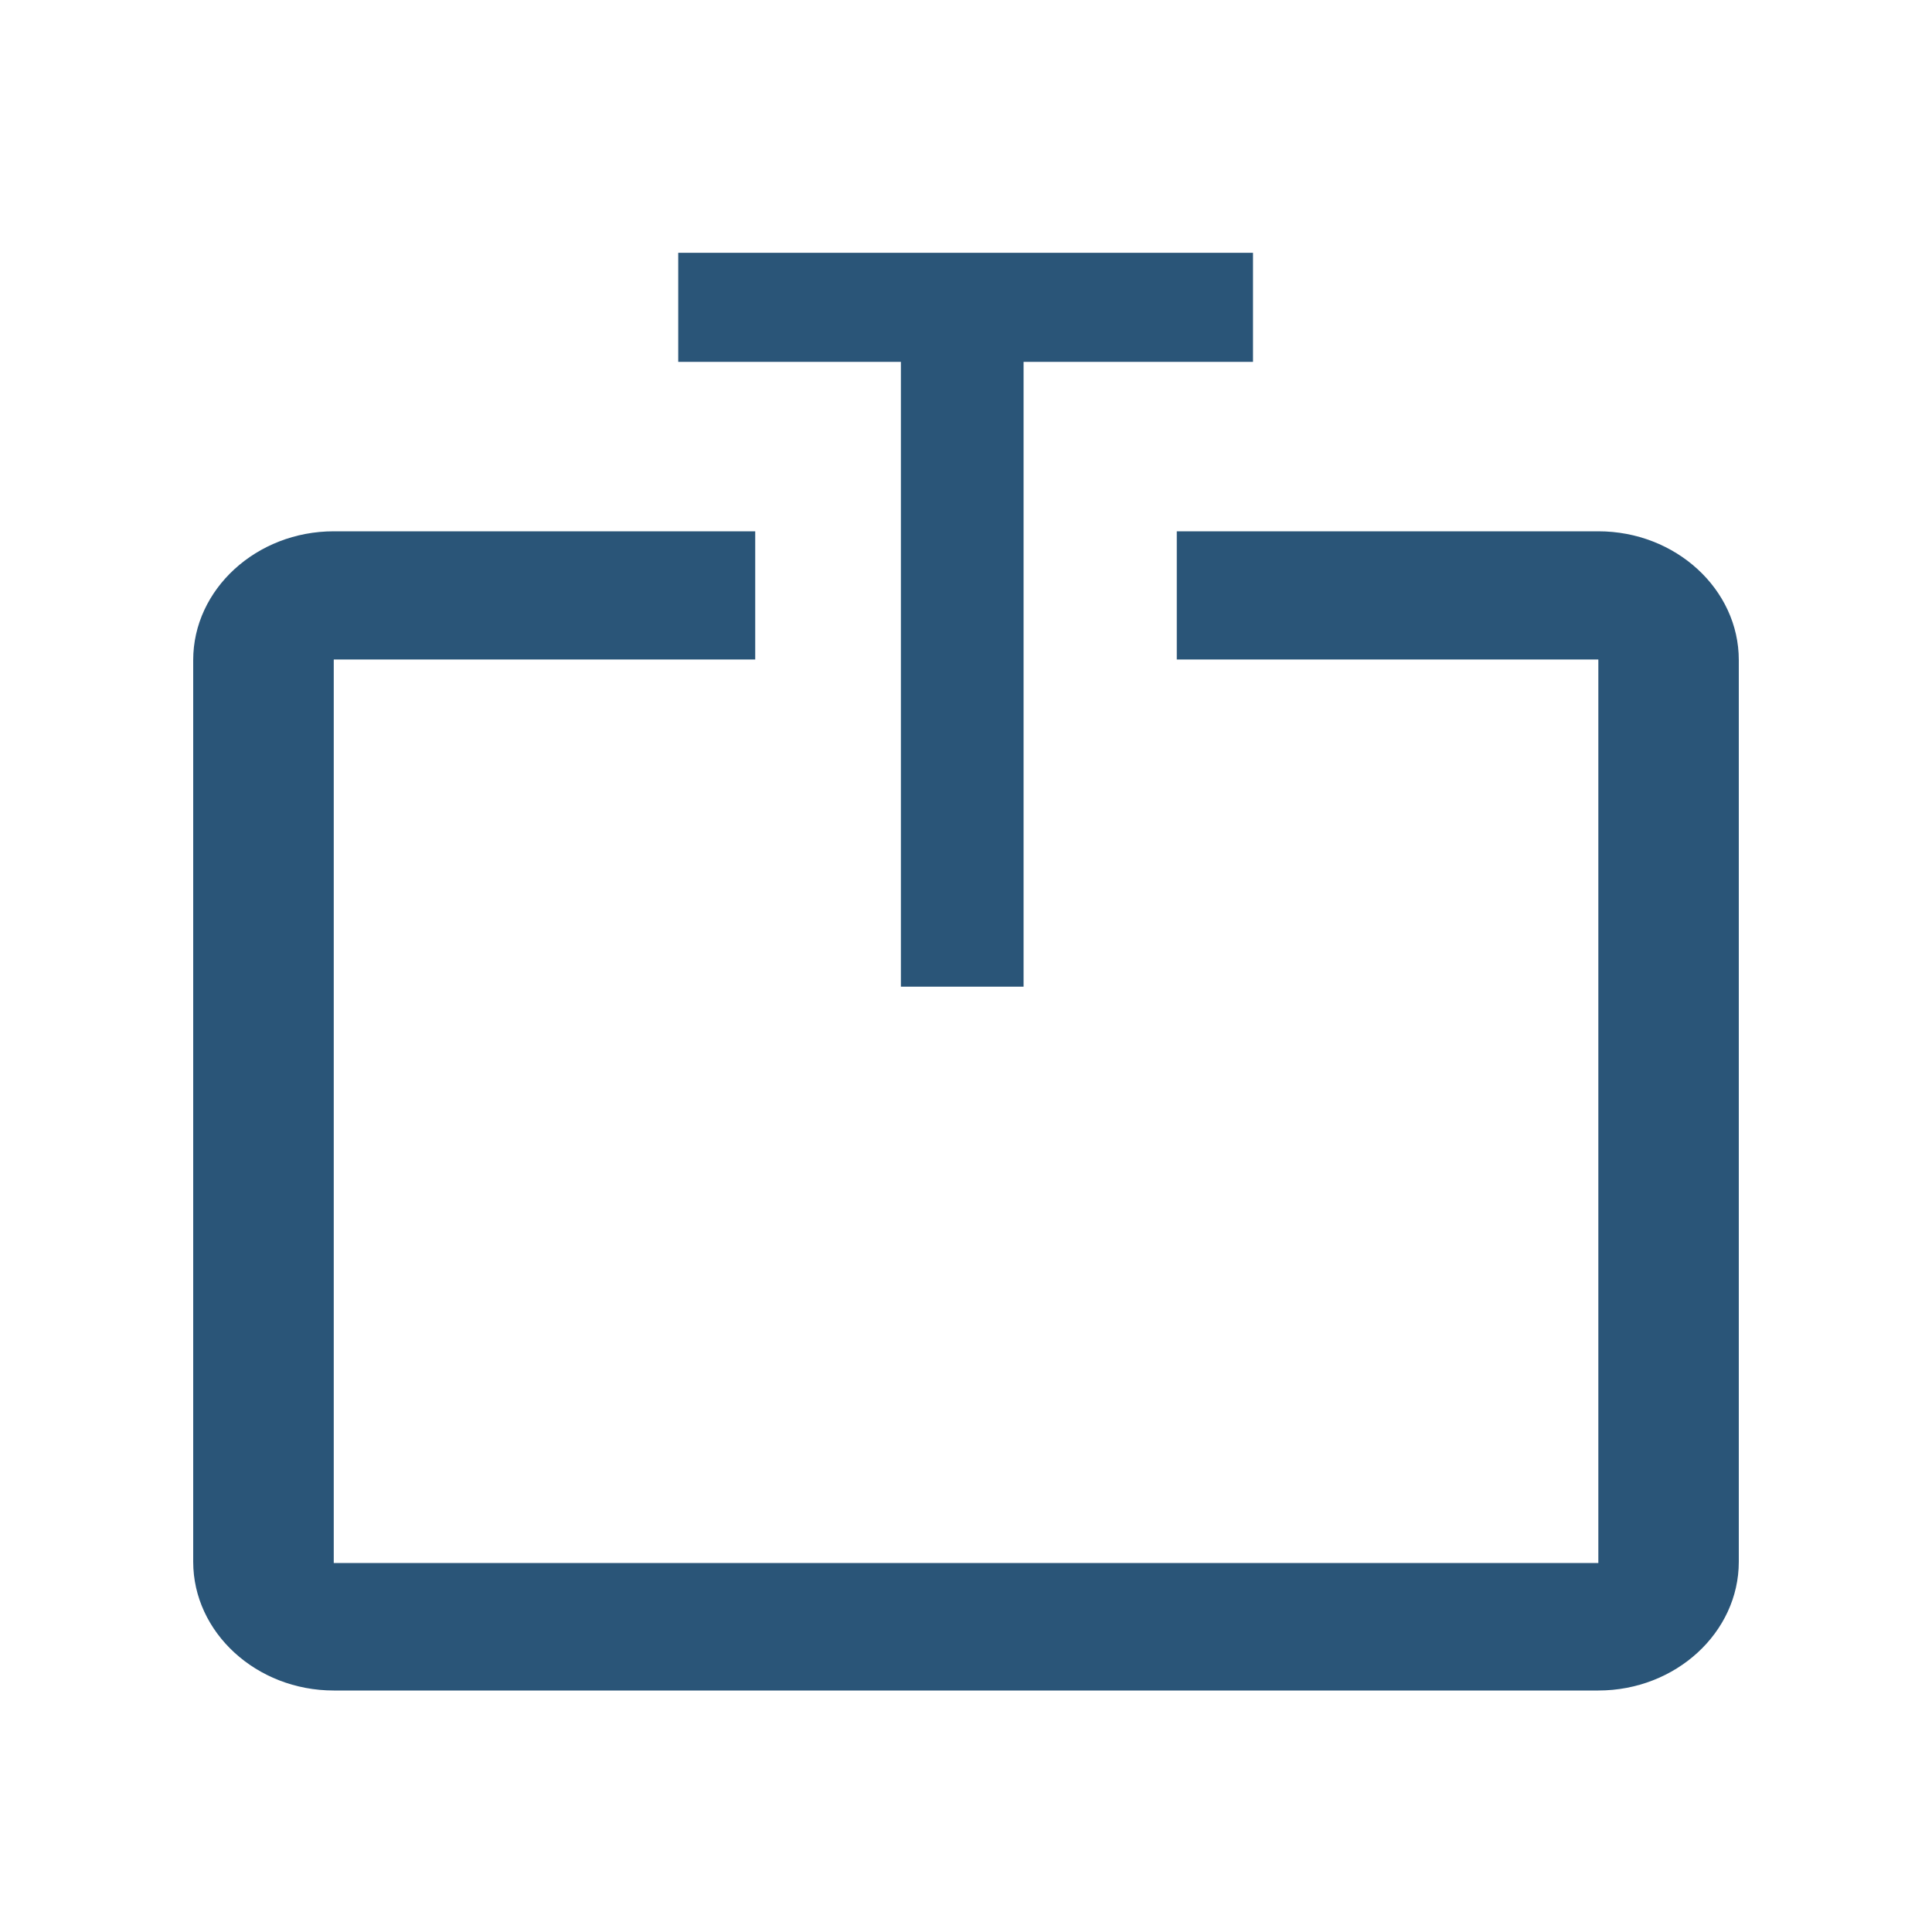
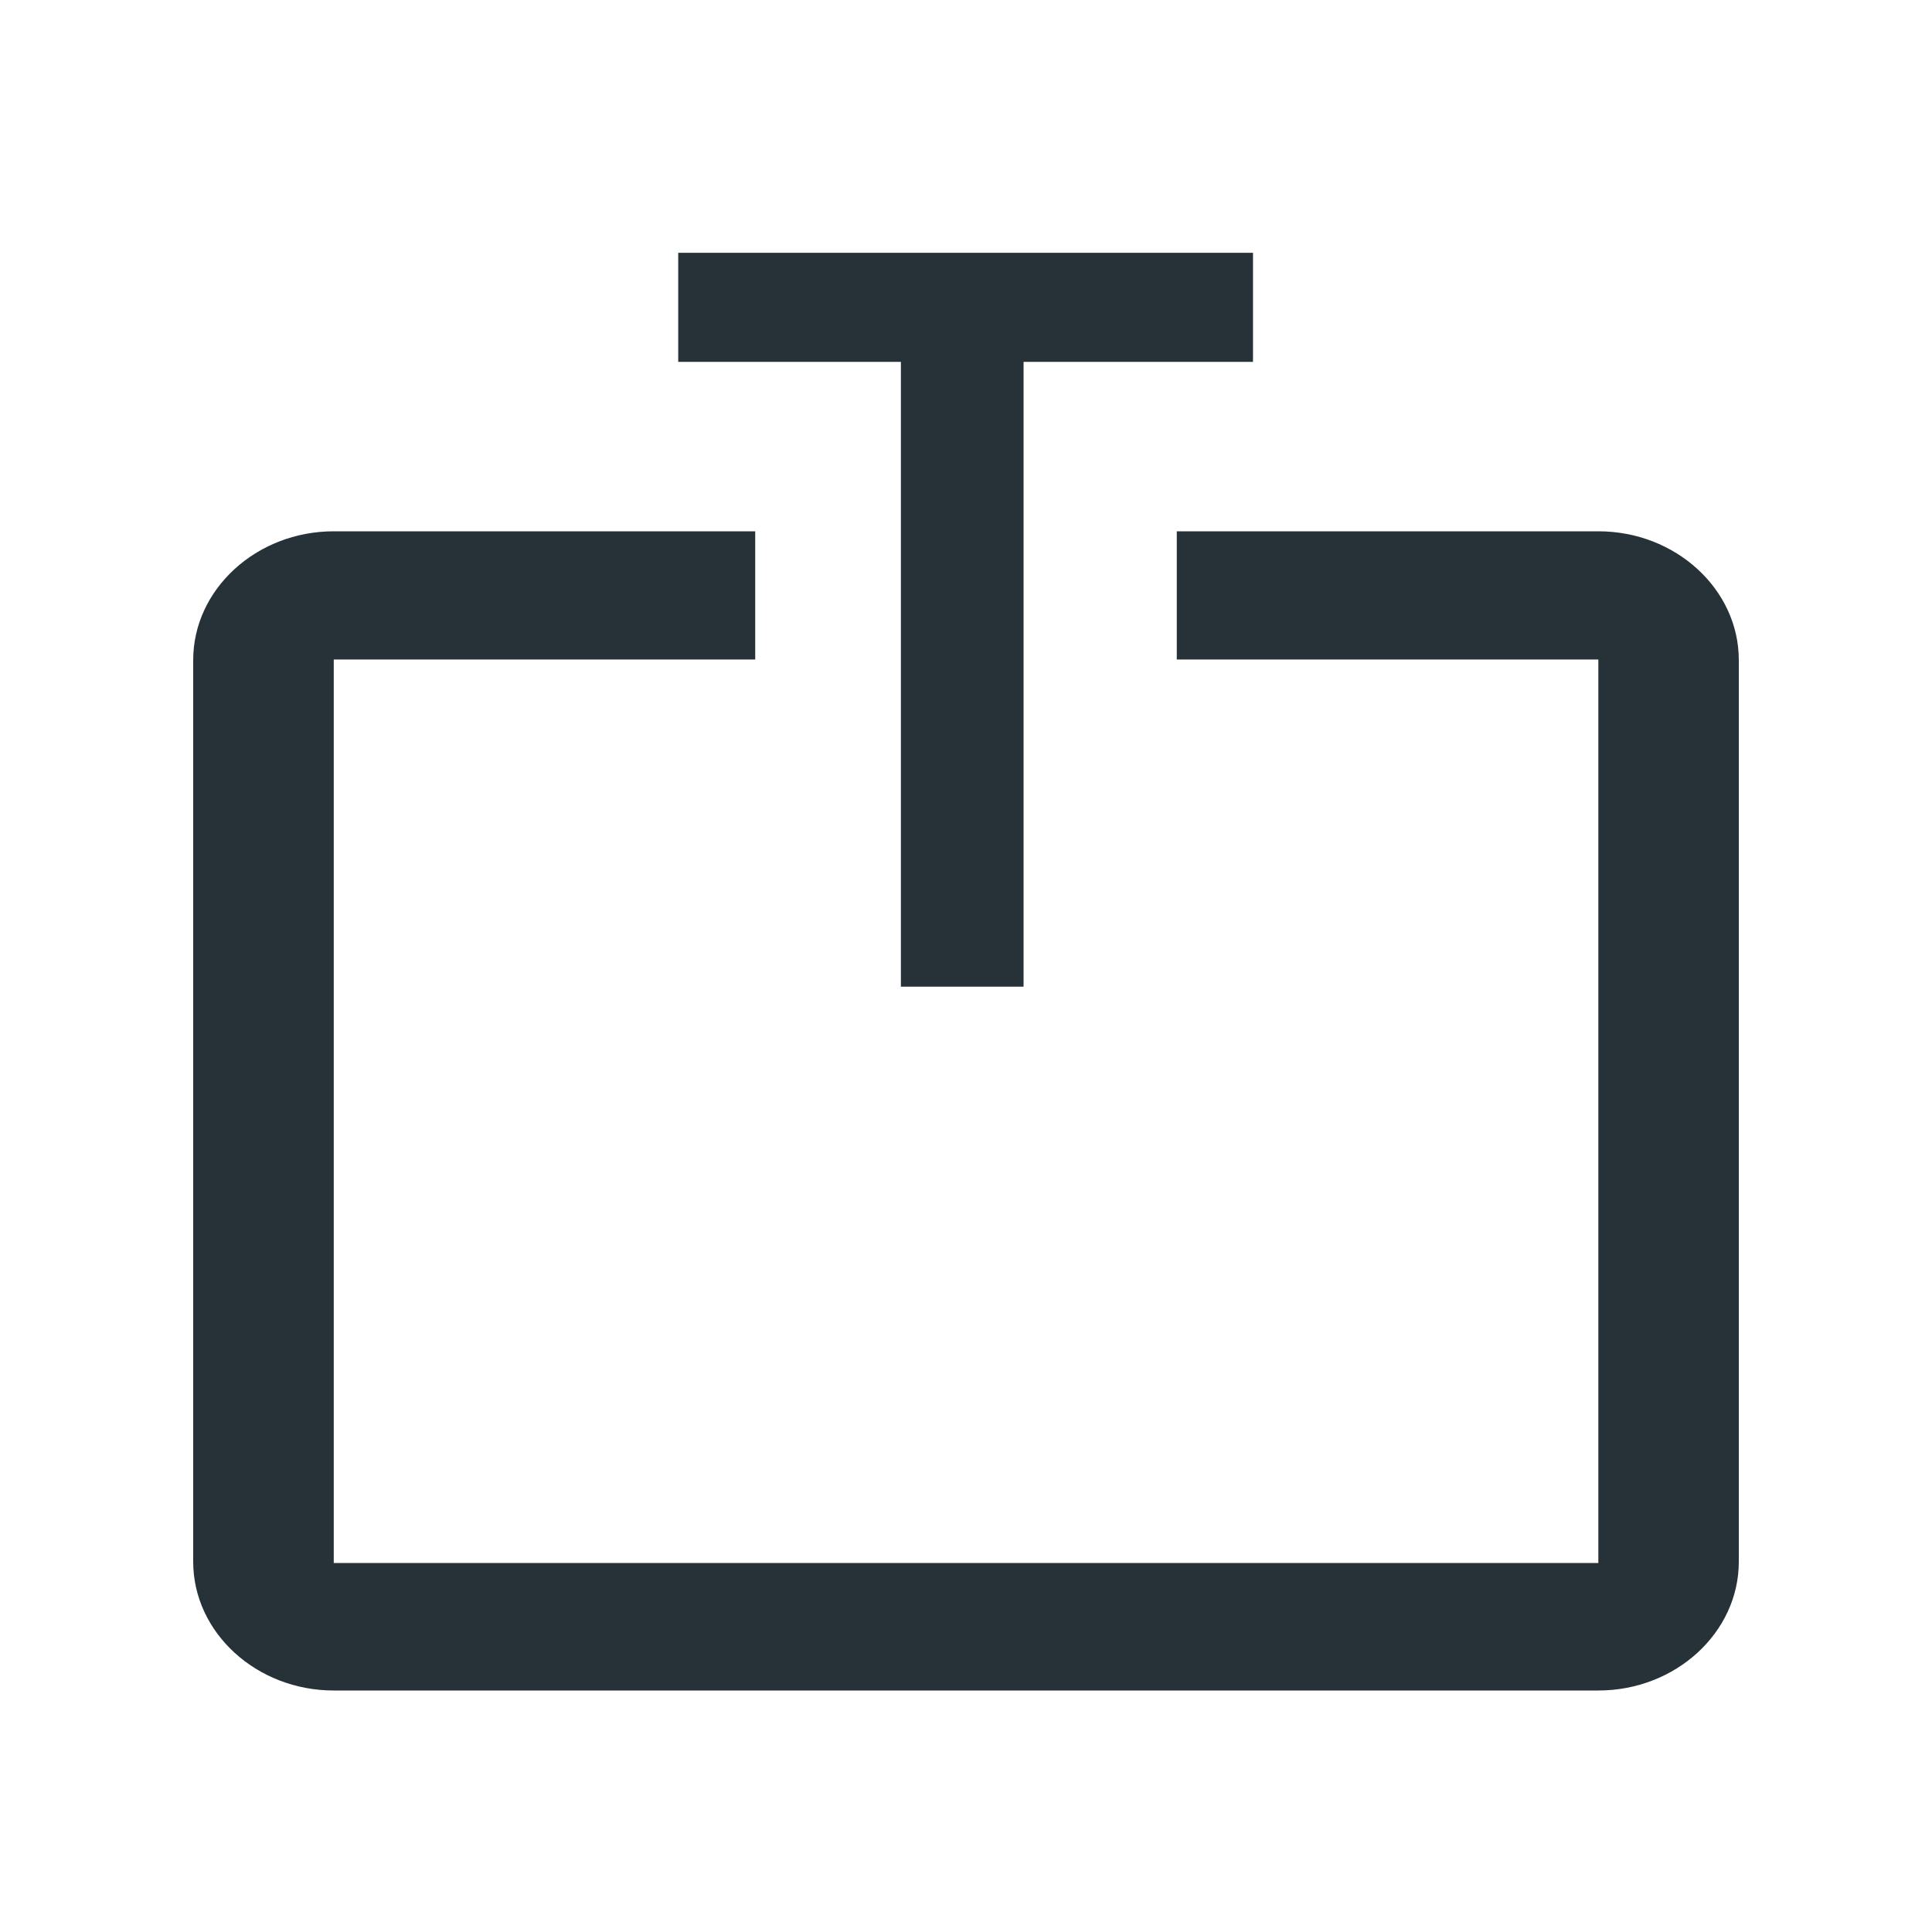
<svg xmlns="http://www.w3.org/2000/svg" width="20" height="20" viewBox="0 0 20 20" fill="none">
-   <path d="M16.546 5.5H12.182V6.827H16.546V16.18H3.455V6.827H7.818V5.5H3.455C2.655 5.5 2 6.1 2 6.833V16.167C2 16.9 2.655 17.5 3.455 17.5H16.546C17.346 17.5 18 16.9 18 16.167V6.833C18 6.1 17.346 5.5 16.546 5.5ZM16.546 5.5H12.182V6.827H16.546V16.18H3.455V6.827H7.818V5.5H3.455C2.655 5.5 2 6.1 2 6.833V16.167C2 16.9 2.655 17.5 3.455 17.5H16.546C17.346 17.5 18 16.9 18 16.167V6.833C18 6.1 17.346 5.5 16.546 5.5Z" fill="#2A5578" />
-   <path d="M9.326 10.214V3.746H7.021V2.617H12.971V3.746H10.596V10.214H9.326Z" fill="#2A5578" />
+   <path d="M16.546 5.5H12.182V6.827H16.546V16.18H3.455V6.827H7.818V5.5H3.455C2.655 5.5 2 6.1 2 6.833V16.167C2 16.9 2.655 17.5 3.455 17.5H16.546C17.346 17.5 18 16.9 18 16.167V6.833C18 6.1 17.346 5.5 16.546 5.5ZM16.546 5.5H12.182V6.827H16.546V16.18H3.455V6.827H7.818V5.5H3.455C2.655 5.5 2 6.1 2 6.833V16.167C2 16.9 2.655 17.5 3.455 17.5H16.546C17.346 17.5 18 16.9 18 16.167V6.833C18 6.1 17.346 5.5 16.546 5.5Z" fill="#263238" />
+   <path d="M9.326 10.214V3.746H7.021V2.617H12.971V3.746H10.596V10.214H9.326Z" fill="#263238" />
</svg>
